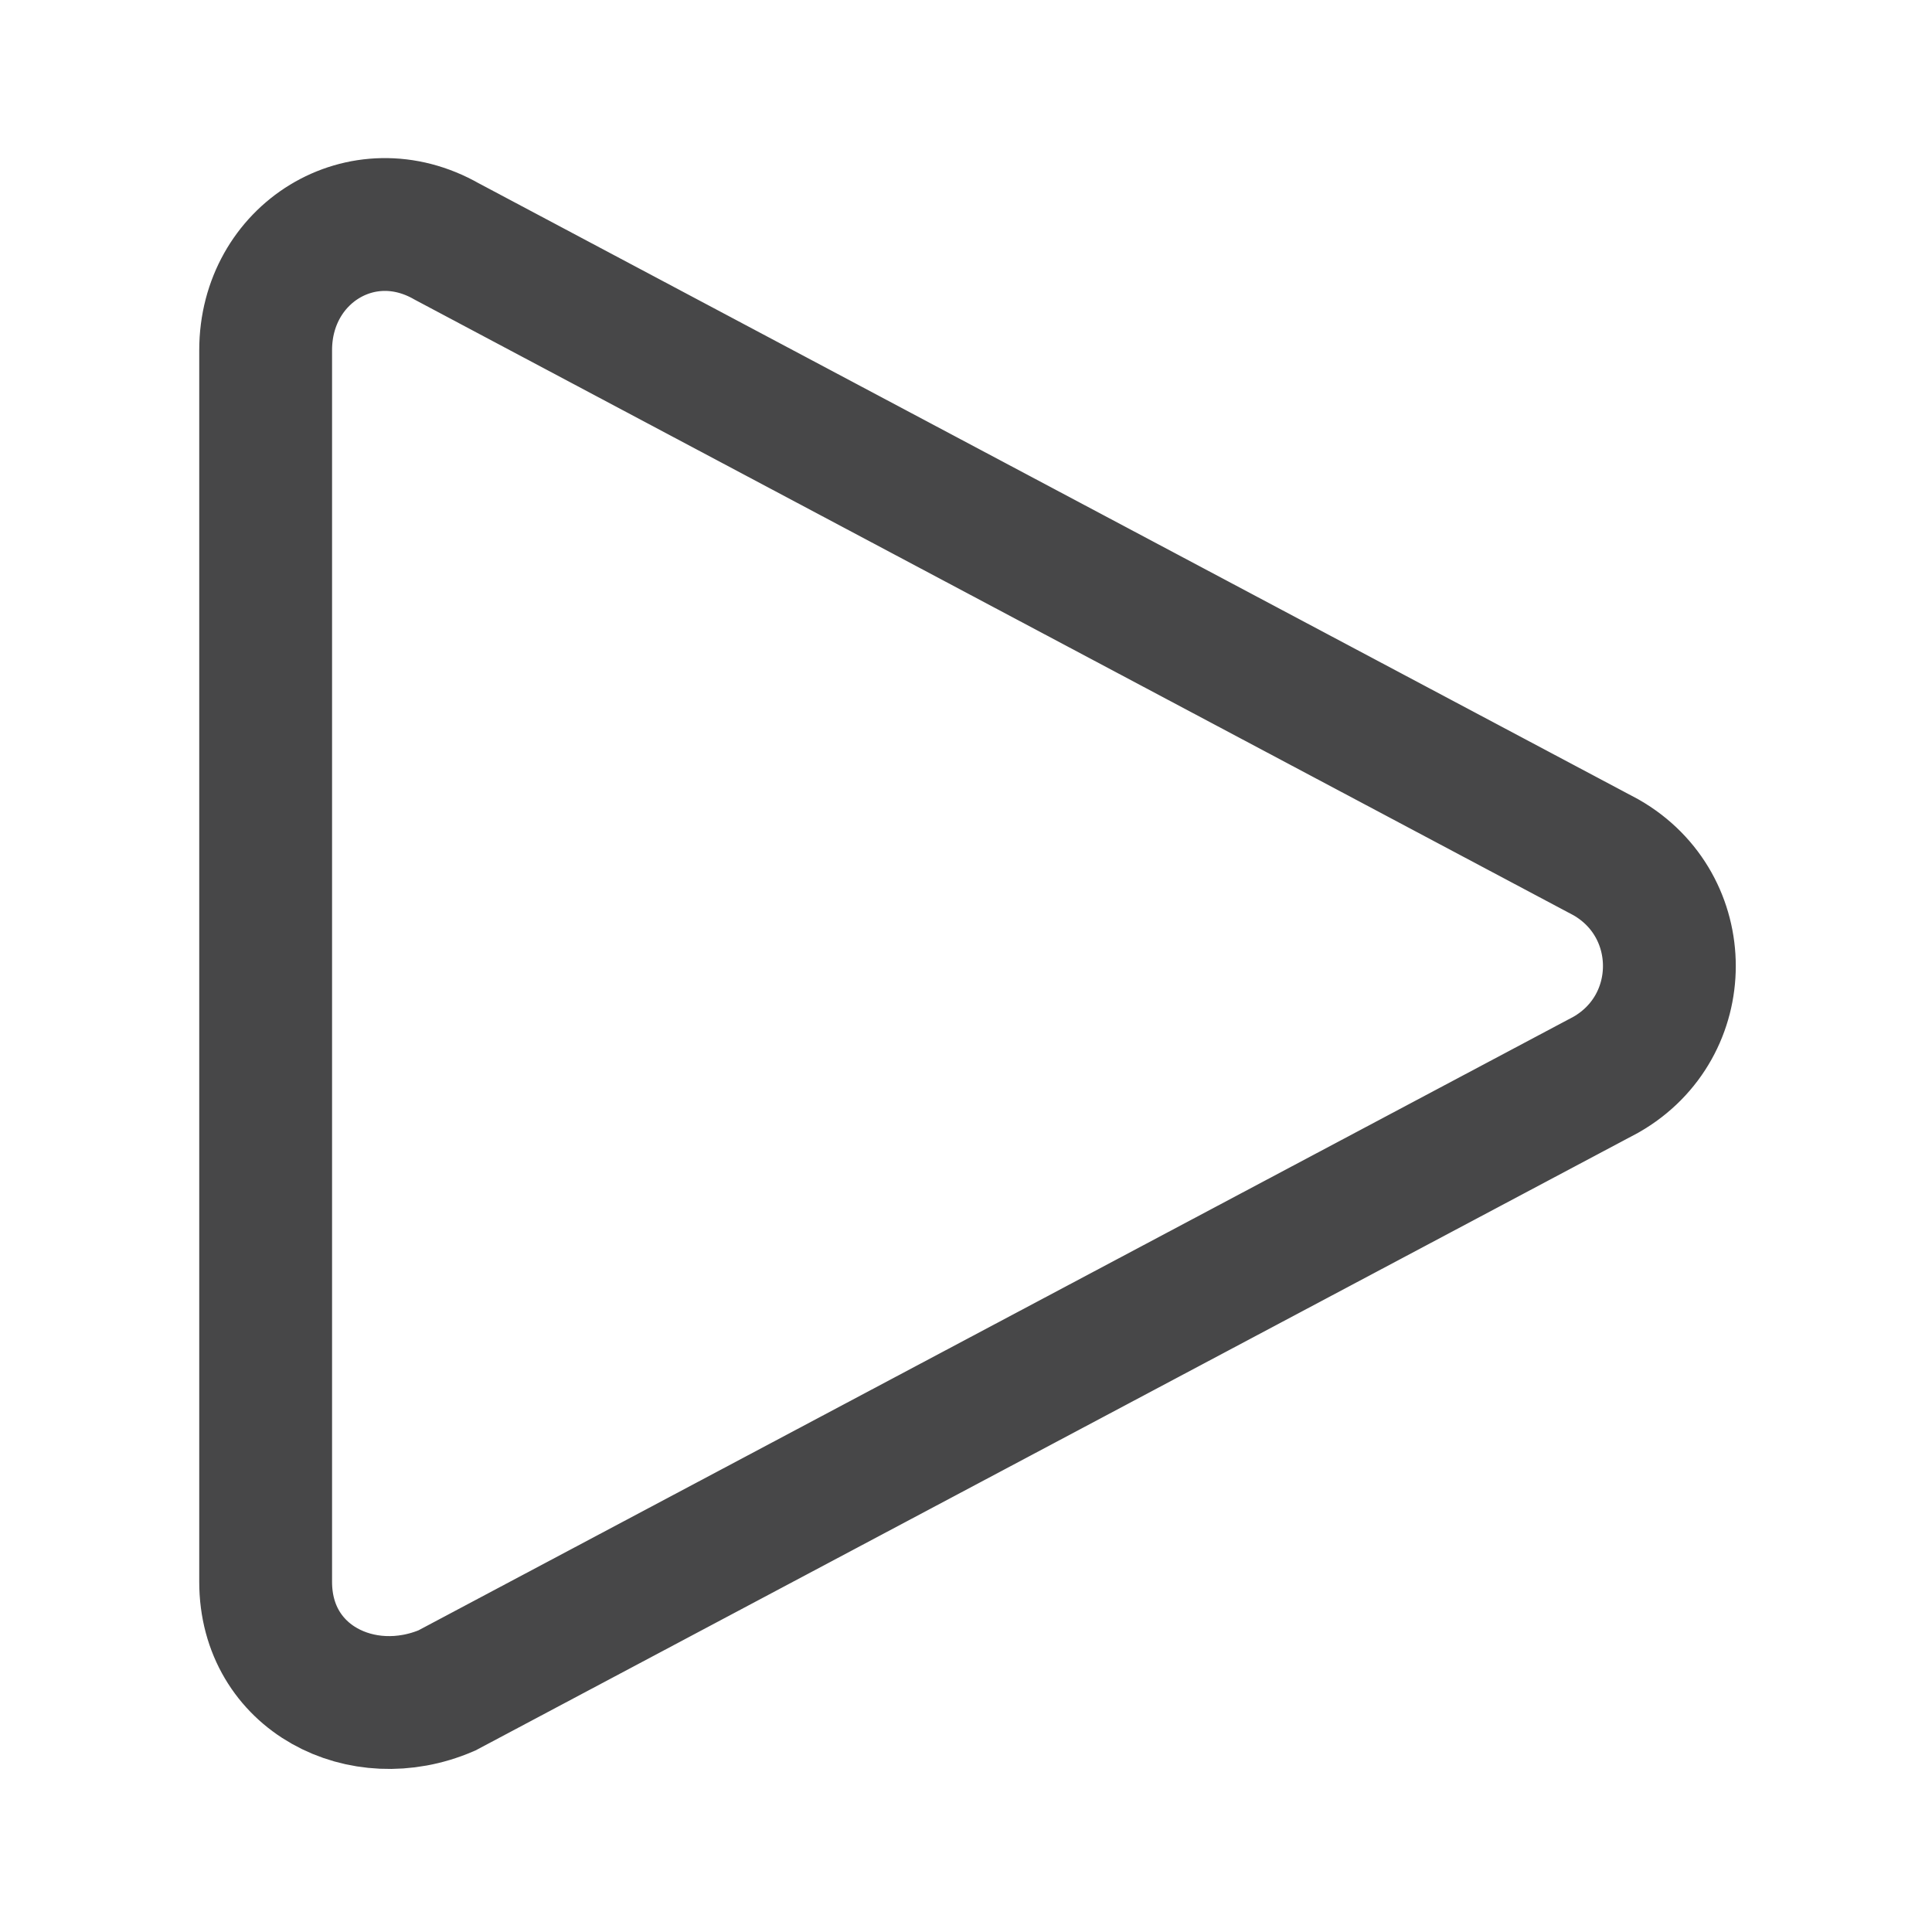
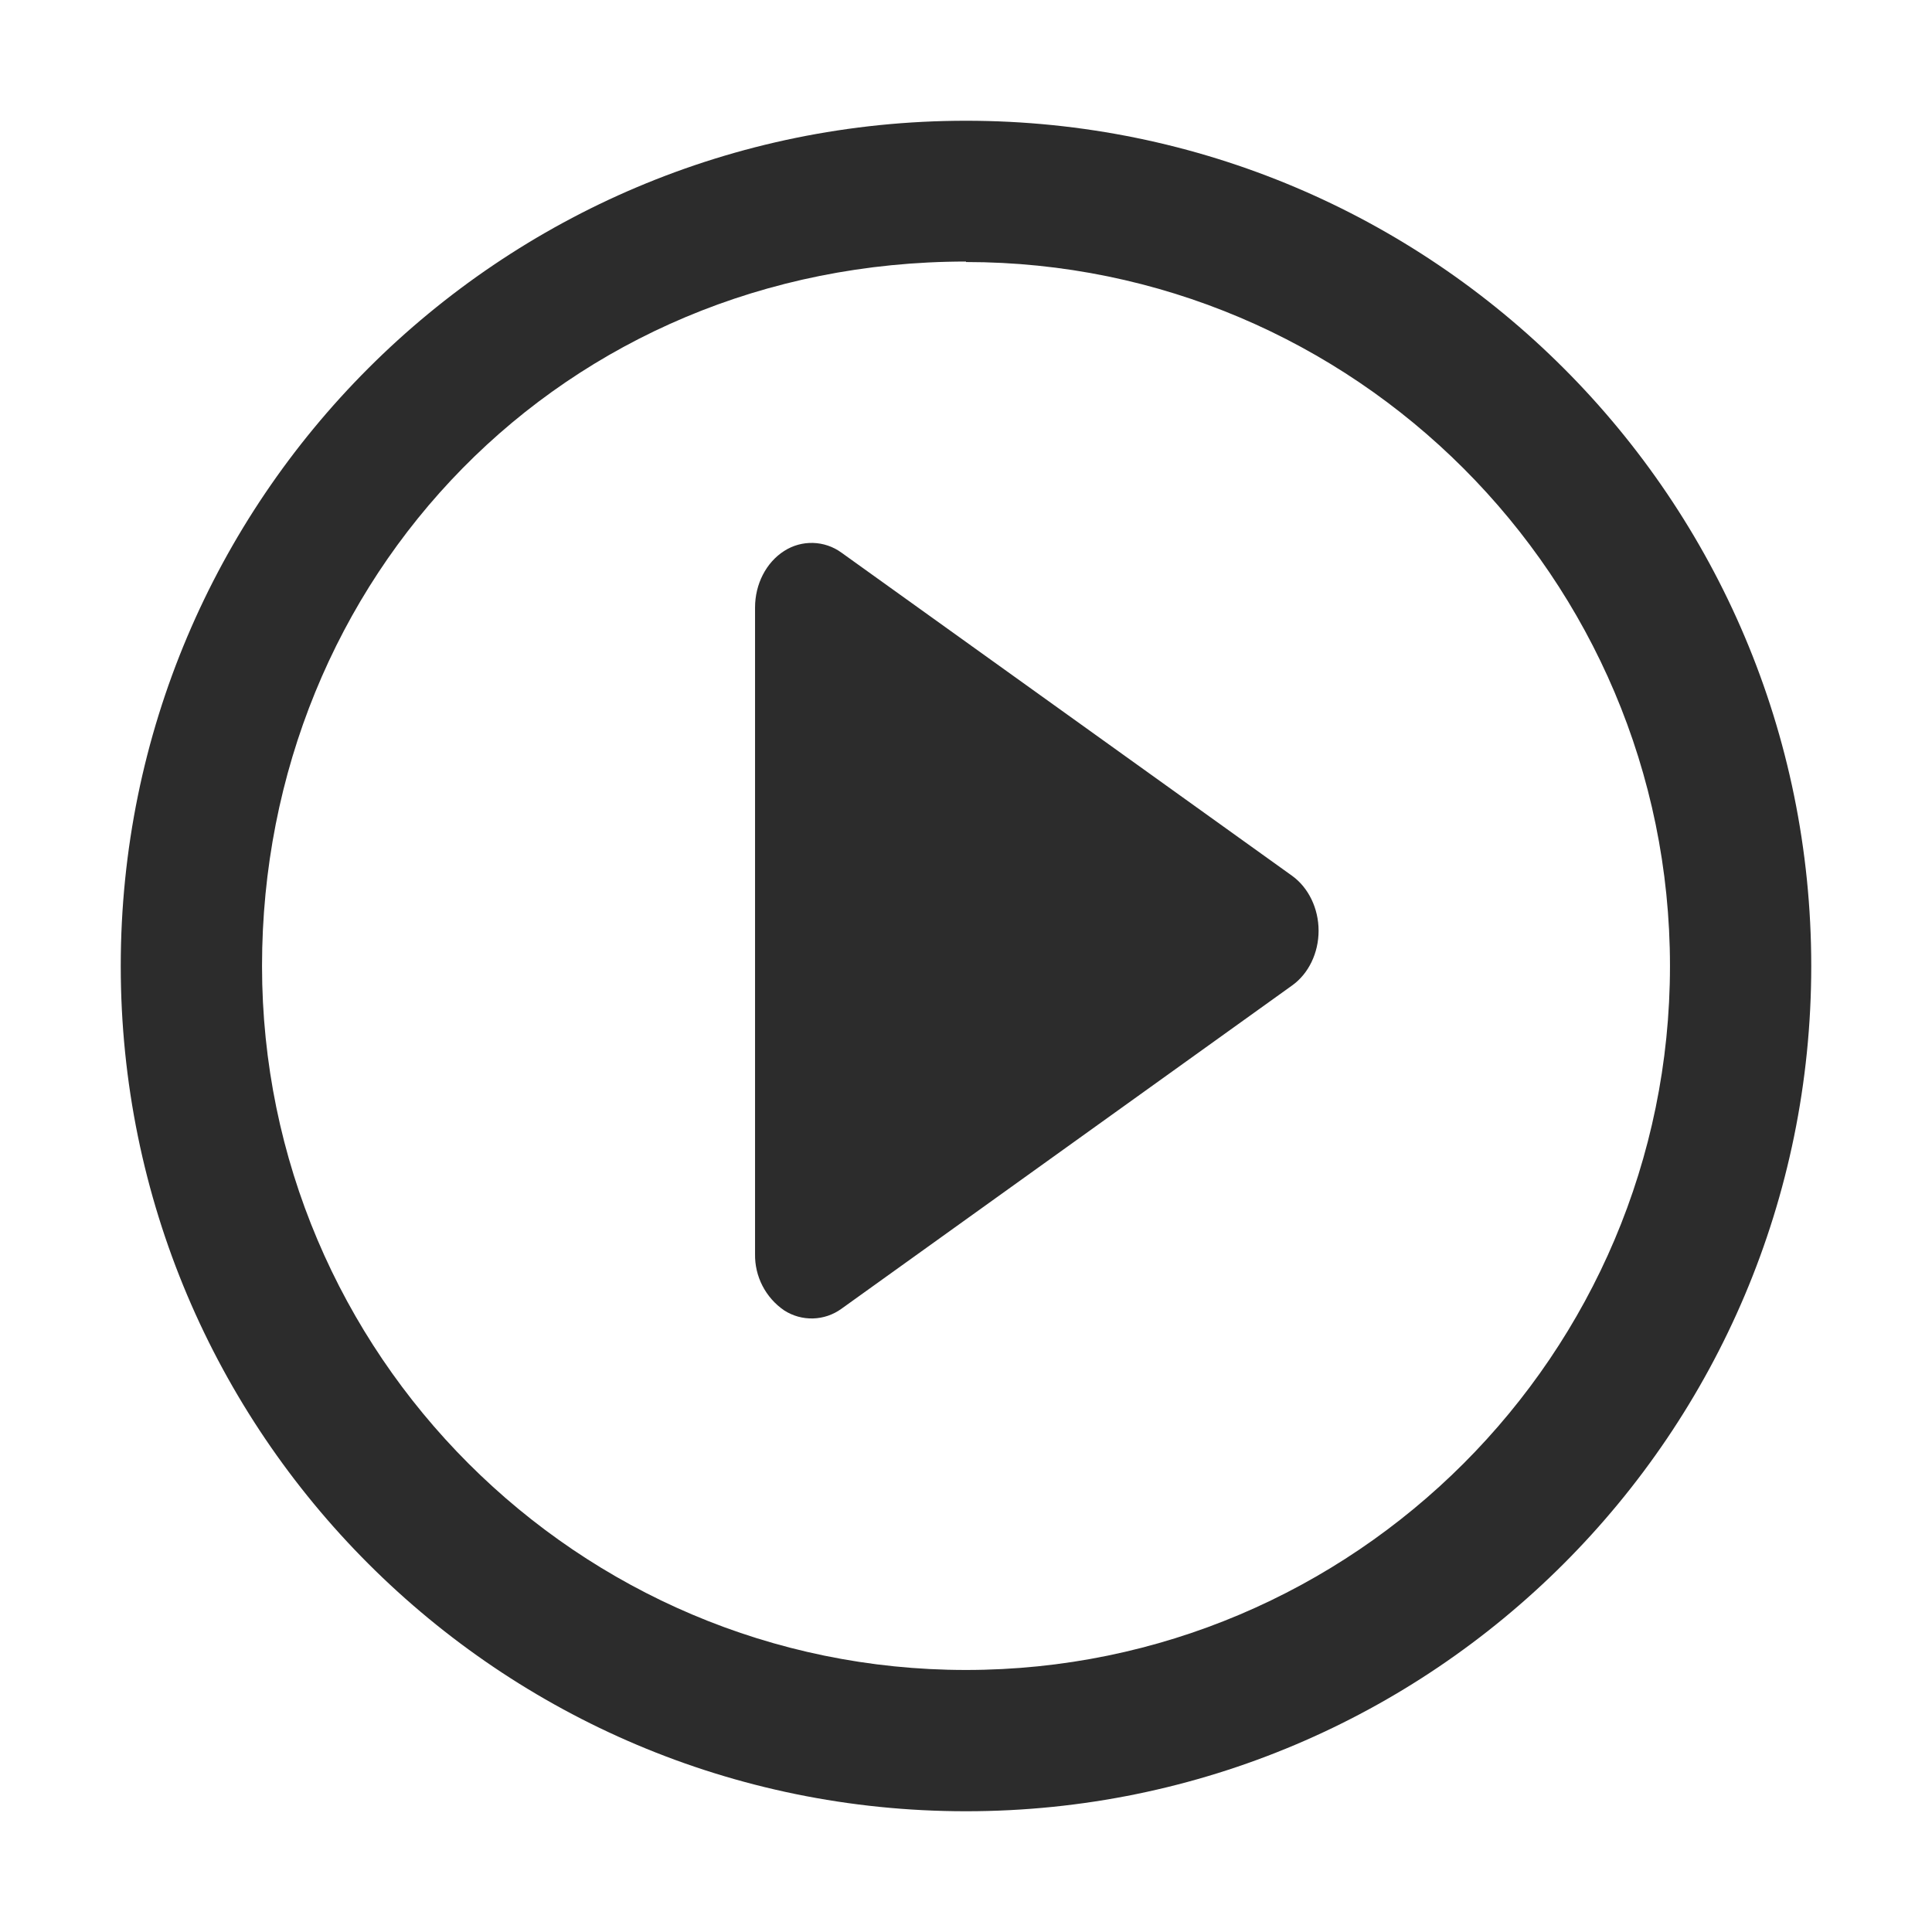
- <svg xmlns="http://www.w3.org/2000/svg" width="16" height="16" viewBox="0 0 16 16" fill="none">
-   <style type="text/css">
- 	.st0{fill:none;stroke:#474748;stroke-width:1.1;stroke-miterlimit:10;}
+ <svg xmlns="http://www.w3.org/2000/svg" t="1627285194963" class="icon" viewBox="0 0 1024 1024" version="1.1" p-id="3644" width="200" height="200">
+   <defs>
+     <style type="text/css">@font-face { font-family: feedback-iconfont; src: url("//at.alicdn.com/t/font_1031158_1uhr8ri0pk5.eot?#iefix") format("embedded-opentype"), url("//at.alicdn.com/t/font_1031158_1uhr8ri0pk5.woff2") format("woff2"), url("//at.alicdn.com/t/font_1031158_1uhr8ri0pk5.woff") format("woff"), url("//at.alicdn.com/t/font_1031158_1uhr8ri0pk5.ttf") format("truetype"), url("//at.alicdn.com/t/font_1031158_1uhr8ri0pk5.svg#iconfont") format("svg"); }
</style>
-   <path class="st0" d="M13.3,7.1L3.7,2C3,1.6,2.2,2.1,2.2,2.9v10.2c0,0.8,0.8,1.2,1.5,0.9l9.6-5.1C14,8.5,14,7.5,13.3,7.1z" />
+   </defs>
+   <path d="M512 960c-247.424 0-448-200.512-448-448s200.576-448 448-448c247.488 0 448 200.512 448 448s-200.512 448-448 448zM512 138.88v-0.256C297.92 138.688 138.88 306.304 138.88 512S306.304 885.12 512 885.12s373.12-167.36 373.12-373.12S717.76 138.88 512 138.88z m-66.048 554.816a26.88 26.88 0 0 1-30.336 0.832 35.456 35.456 0 0 1-15.424-29.952V321.984c0-12.416 5.888-23.872 15.424-29.952a26.88 26.88 0 0 1 30.4 0.896l238.912 171.328c8.64 6.272 13.952 17.28 13.952 29.056s-5.312 22.784-14.016 28.992l-238.912 171.392z" p-id="3645" fill="#2c2c2c" />
</svg>
